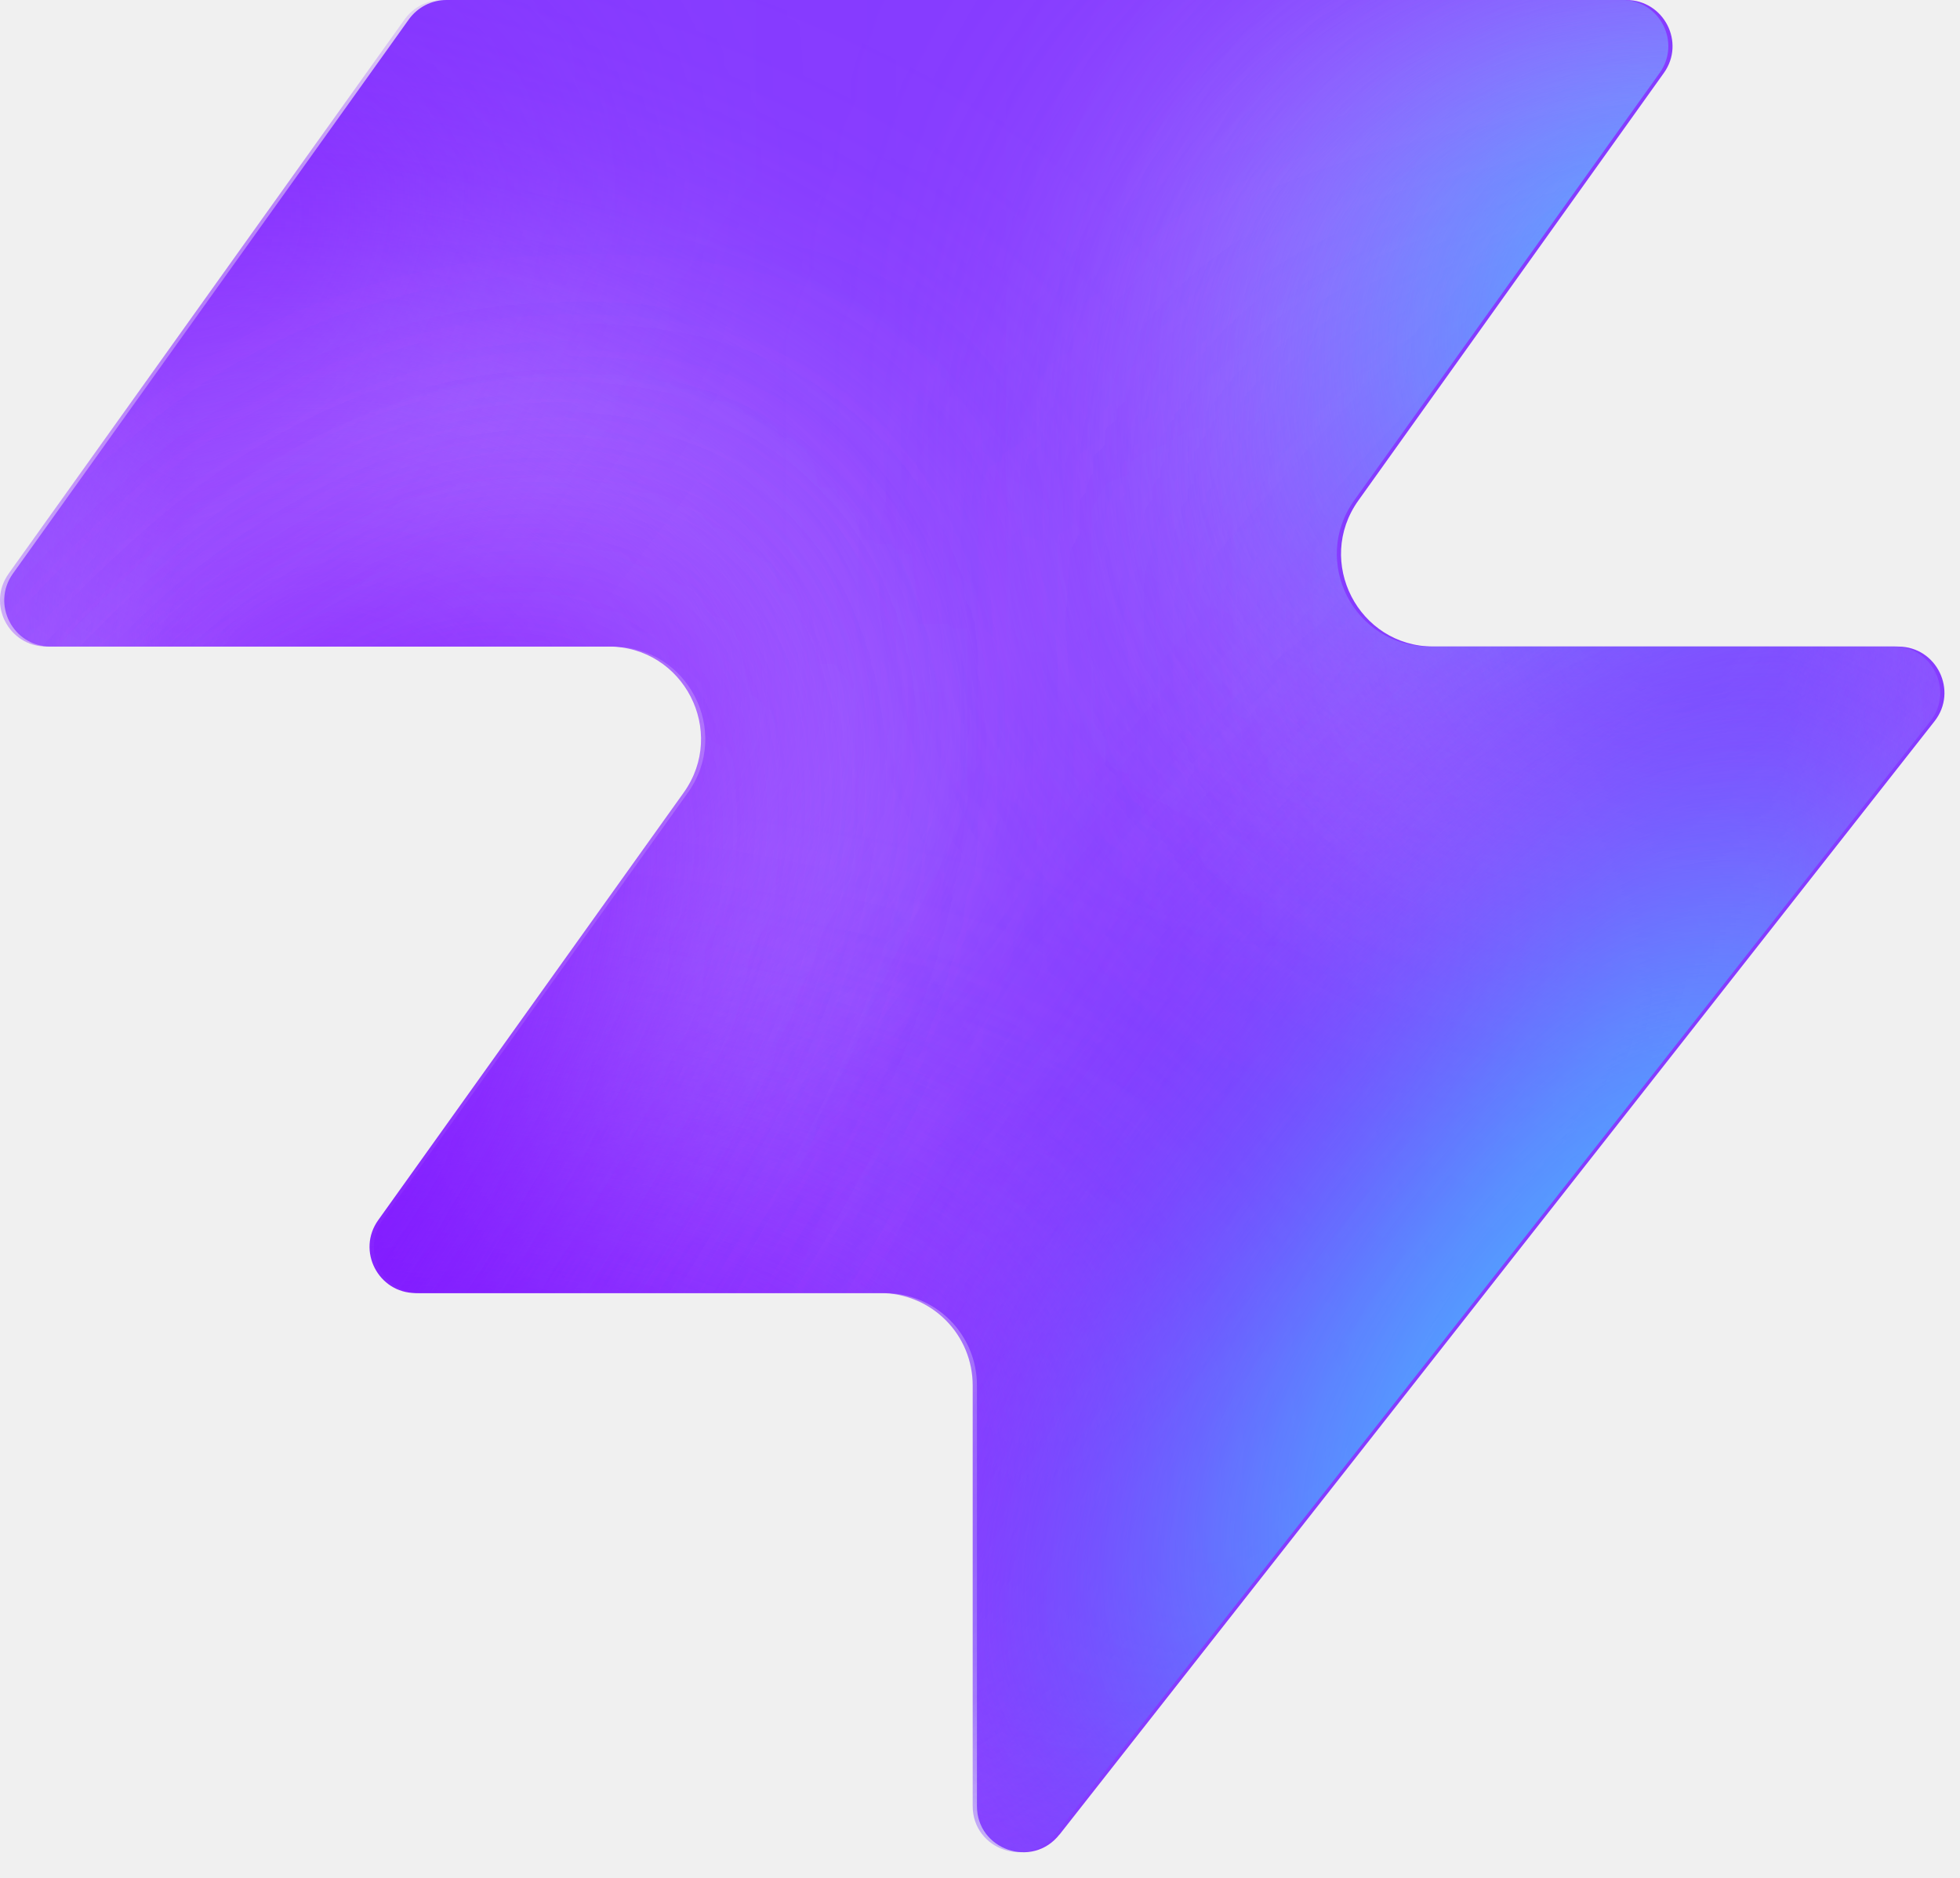
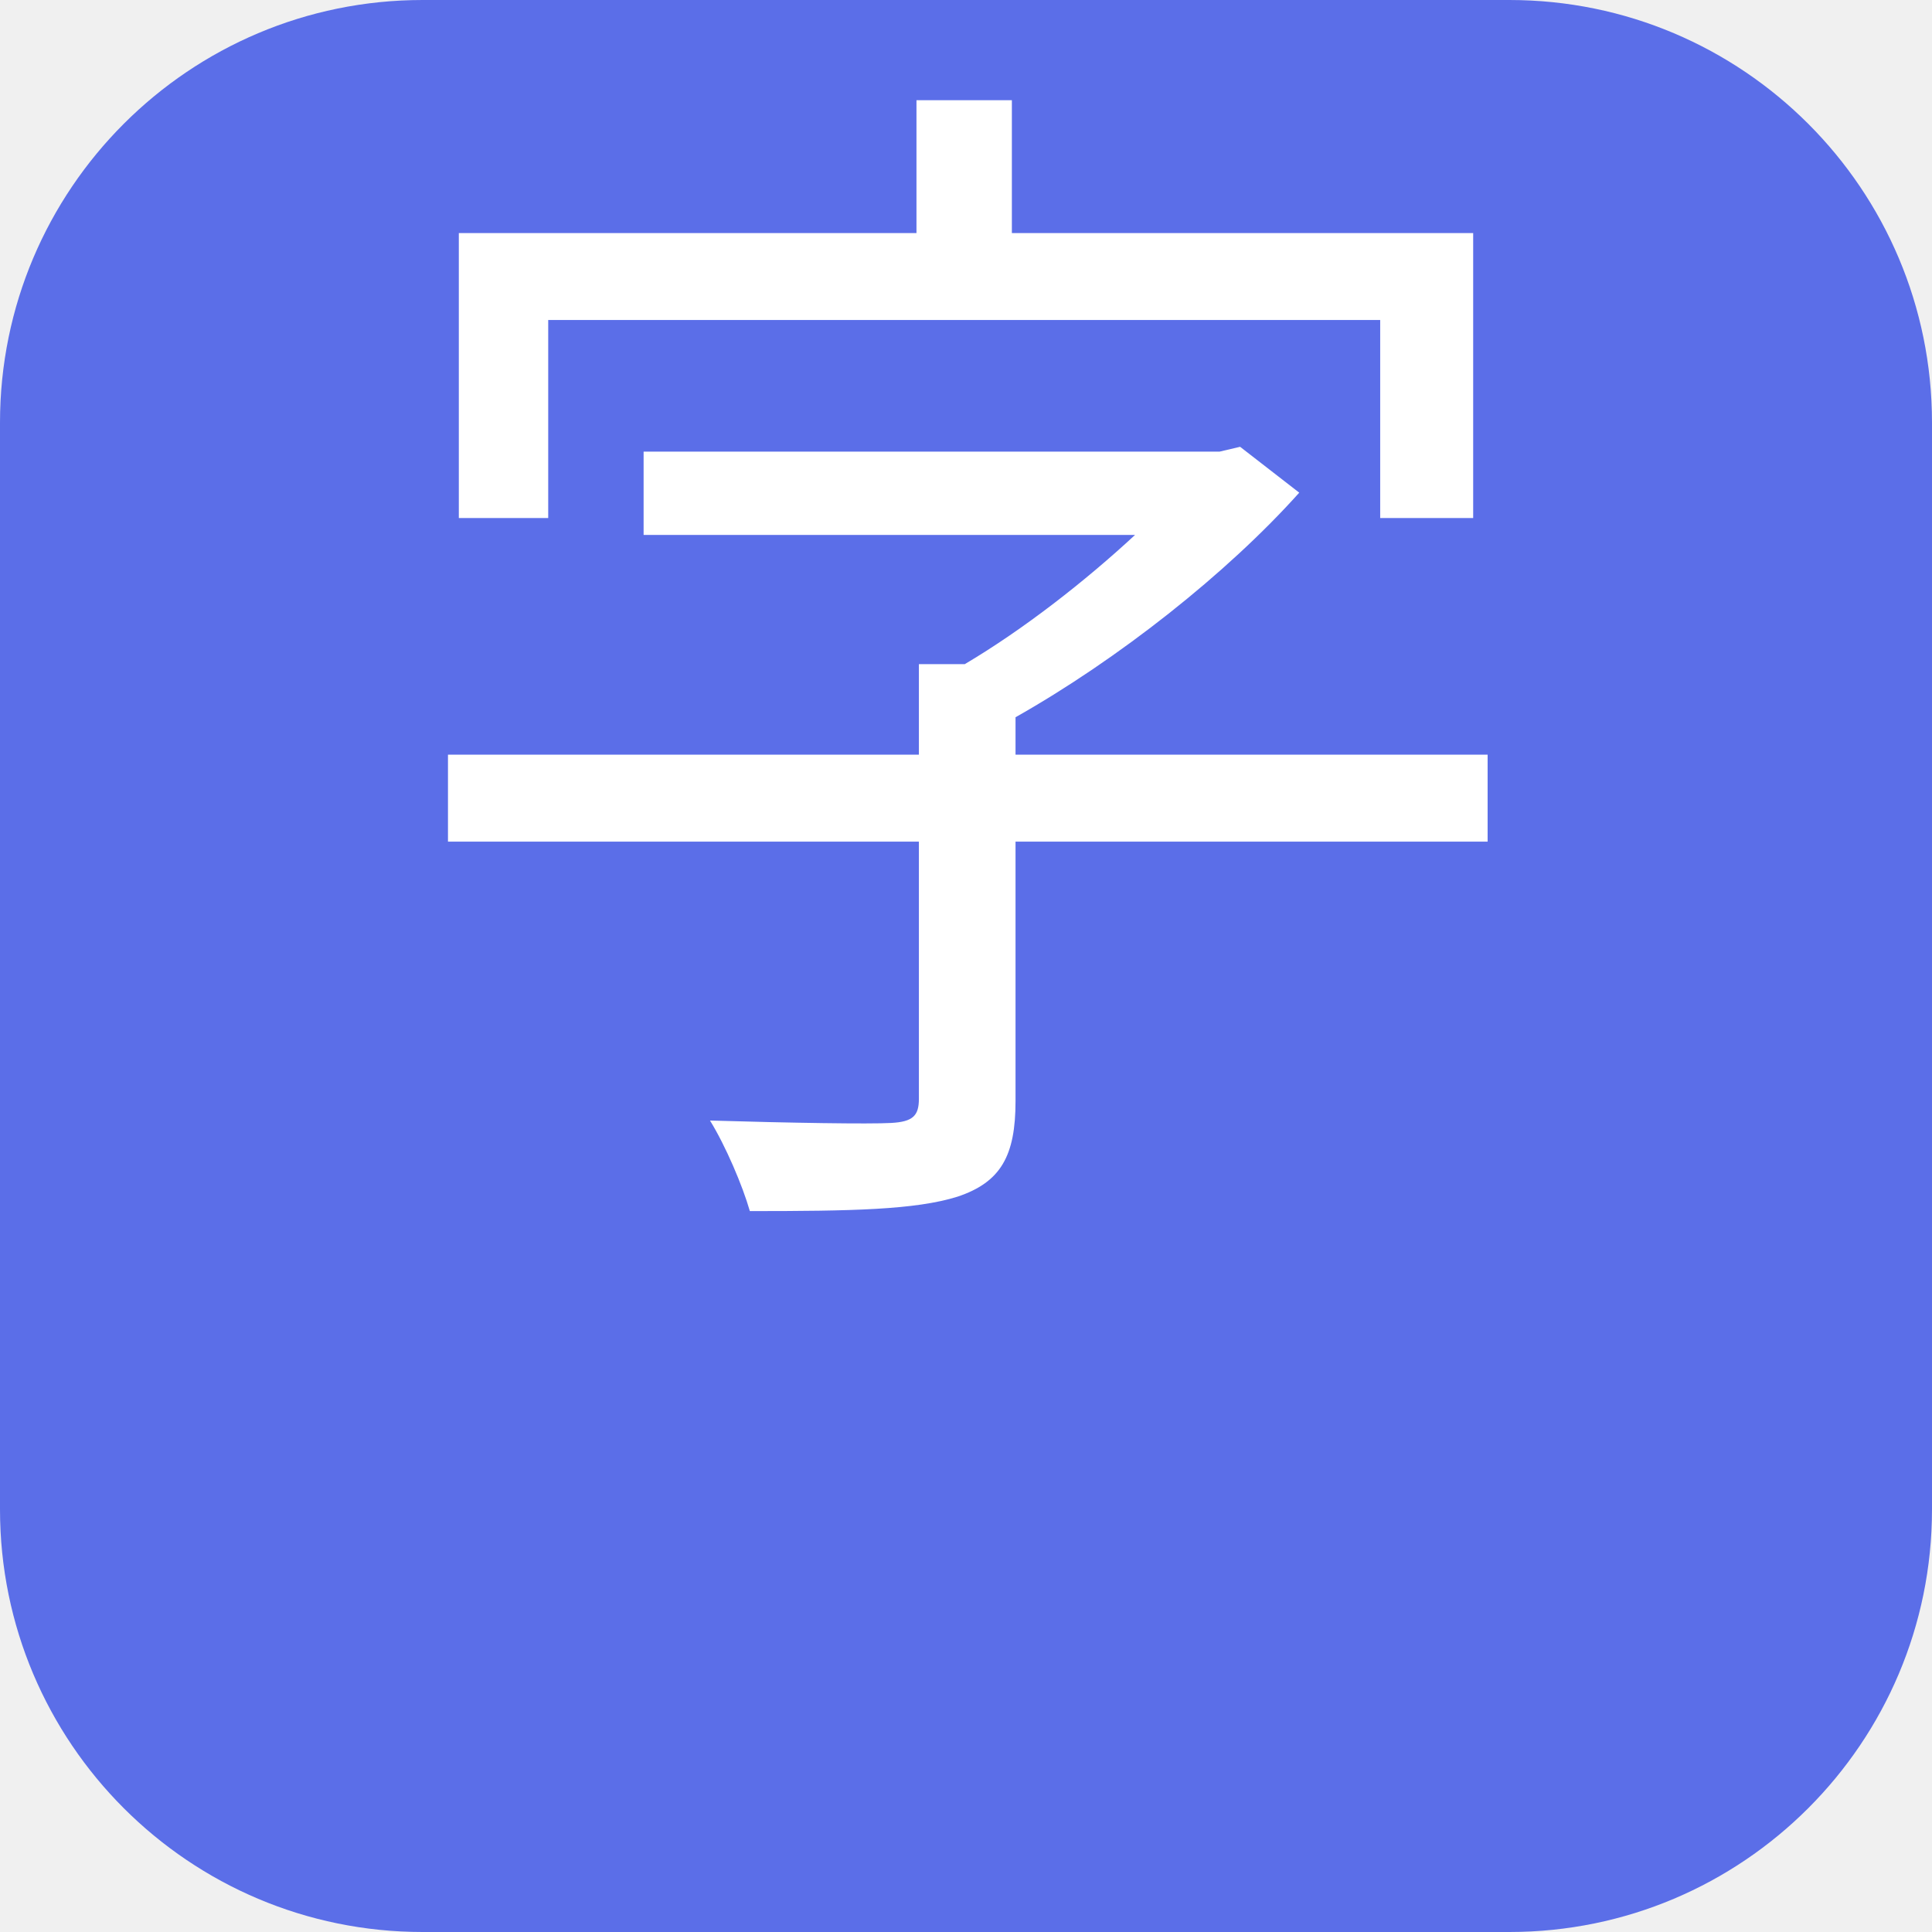
- <svg xmlns="http://www.w3.org/2000/svg" width="48" height="46" fill="none" viewBox="0 0 48 46">
-   <path fill="#863bff" d="M25.946 44.938c-.664.845-2.021.375-2.021-.698V33.937a2.26 2.26 0 0 0-2.262-2.262H10.287c-.92 0-1.456-1.04-.92-1.788l7.48-10.471c1.07-1.497 0-3.578-1.842-3.578H1.237c-.92 0-1.456-1.04-.92-1.788L10.013.474c.214-.297.556-.474.92-.474h28.894c.92 0 1.456 1.04.92 1.788l-7.48 10.471c-1.07 1.498 0 3.579 1.842 3.579h11.377c.943 0 1.473 1.088.89 1.83L25.947 44.94z" style="fill:#863bff;fill:color(display-p3 .525 .23 1);fill-opacity:1" />
-   <mask id="a" width="48" height="46" x="0" y="0" maskUnits="userSpaceOnUse" style="mask-type:alpha">
-     <path fill="#000" d="M25.842 44.938c-.664.844-2.021.375-2.021-.698V33.937a2.26 2.26 0 0 0-2.262-2.262H10.183c-.92 0-1.456-1.04-.92-1.788l7.48-10.471c1.07-1.498 0-3.579-1.842-3.579H1.133c-.92 0-1.456-1.04-.92-1.787L9.91.473c.214-.297.556-.474.92-.474h28.894c.92 0 1.456 1.04.92 1.788l-7.48 10.471c-1.07 1.498 0 3.578 1.842 3.578h11.377c.943 0 1.473 1.088.89 1.832L25.843 44.94z" style="fill:#000;fill-opacity:1" />
-   </mask>
-   <g mask="url(#a)">
-     <g filter="url(#b)">
-       <ellipse cx="5.508" cy="14.704" fill="#ede6ff" rx="5.508" ry="14.704" style="fill:#ede6ff;fill:color(display-p3 .927 .903 1);fill-opacity:1" transform="matrix(.00324 1 1 -.00324 -4.47 31.516)" />
-     </g>
-     <g filter="url(#c)">
-       <ellipse cx="10.399" cy="29.851" fill="#ede6ff" rx="10.399" ry="29.851" style="fill:#ede6ff;fill:color(display-p3 .927 .903 1);fill-opacity:1" transform="matrix(.00324 1 1 -.00324 -39.328 7.883)" />
-     </g>
-     <g filter="url(#d)">
-       <ellipse cx="5.508" cy="30.487" fill="#7e14ff" rx="5.508" ry="30.487" style="fill:#7e14ff;fill:color(display-p3 .492 .077 1);fill-opacity:1" transform="rotate(89.814 -25.913 -14.639)scale(1 -1)" />
-     </g>
-     <g filter="url(#e)">
-       <ellipse cx="5.508" cy="30.599" fill="#7e14ff" rx="5.508" ry="30.599" style="fill:#7e14ff;fill:color(display-p3 .492 .077 1);fill-opacity:1" transform="rotate(89.814 -32.644 -3.334)scale(1 -1)" />
-     </g>
-     <g filter="url(#f)">
-       <ellipse cx="5.508" cy="30.599" fill="#7e14ff" rx="5.508" ry="30.599" style="fill:#7e14ff;fill:color(display-p3 .492 .077 1);fill-opacity:1" transform="matrix(.00324 1 1 -.00324 -34.34 30.47)" />
-     </g>
-     <g filter="url(#g)">
-       <ellipse cx="14.072" cy="22.078" fill="#ede6ff" rx="14.072" ry="22.078" style="fill:#ede6ff;fill:color(display-p3 .927 .903 1);fill-opacity:1" transform="rotate(93.35 24.506 48.493)scale(-1 1)" />
-     </g>
-     <g filter="url(#h)">
-       <ellipse cx="3.47" cy="21.501" fill="#7e14ff" rx="3.47" ry="21.501" style="fill:#7e14ff;fill:color(display-p3 .492 .077 1);fill-opacity:1" transform="rotate(89.009 28.708 47.59)scale(-1 1)" />
-     </g>
-     <g filter="url(#i)">
-       <ellipse cx="3.47" cy="21.501" fill="#7e14ff" rx="3.47" ry="21.501" style="fill:#7e14ff;fill:color(display-p3 .492 .077 1);fill-opacity:1" transform="rotate(89.009 28.708 47.59)scale(-1 1)" />
-     </g>
-     <g filter="url(#j)">
-       <ellipse cx=".387" cy="8.972" fill="#7e14ff" rx="4.407" ry="29.108" style="fill:#7e14ff;fill:color(display-p3 .492 .077 1);fill-opacity:1" transform="rotate(39.51 .387 8.972)" />
-     </g>
-     <g filter="url(#k)">
-       <ellipse cx="47.523" cy="-6.092" fill="#7e14ff" rx="4.407" ry="29.108" style="fill:#7e14ff;fill:color(display-p3 .492 .077 1);fill-opacity:1" transform="rotate(37.892 47.523 -6.092)" />
-     </g>
-     <g filter="url(#l)">
-       <ellipse cx="41.412" cy="6.333" fill="#47bfff" rx="5.971" ry="9.665" style="fill:#47bfff;fill:color(display-p3 .28 .748 1);fill-opacity:1" transform="rotate(37.892 41.412 6.333)" />
-     </g>
-     <g filter="url(#m)">
-       <ellipse cx="-1.879" cy="38.332" fill="#7e14ff" rx="4.407" ry="29.108" style="fill:#7e14ff;fill:color(display-p3 .492 .077 1);fill-opacity:1" transform="rotate(37.892 -1.88 38.332)" />
-     </g>
-     <g filter="url(#n)">
-       <ellipse cx="-1.879" cy="38.332" fill="#7e14ff" rx="4.407" ry="29.108" style="fill:#7e14ff;fill:color(display-p3 .492 .077 1);fill-opacity:1" transform="rotate(37.892 -1.88 38.332)" />
-     </g>
-     <g filter="url(#o)">
-       <ellipse cx="35.651" cy="29.907" fill="#7e14ff" rx="4.407" ry="29.108" style="fill:#7e14ff;fill:color(display-p3 .492 .077 1);fill-opacity:1" transform="rotate(37.892 35.651 29.907)" />
-     </g>
-     <g filter="url(#p)">
-       <ellipse cx="38.418" cy="32.4" fill="#47bfff" rx="5.971" ry="15.297" style="fill:#47bfff;fill:color(display-p3 .28 .748 1);fill-opacity:1" transform="rotate(37.892 38.418 32.4)" />
-     </g>
-   </g>
-   <defs>
-     <filter id="b" width="60.045" height="41.654" x="-19.77" y="16.149" color-interpolation-filters="sRGB" filterUnits="userSpaceOnUse">
-       <feFlood flood-opacity="0" result="BackgroundImageFix" />
-       <feBlend in="SourceGraphic" in2="BackgroundImageFix" result="shape" />
-       <feGaussianBlur result="effect1_foregroundBlur_2002_17158" stdDeviation="7.659" />
-     </filter>
-     <filter id="c" width="90.34" height="51.437" x="-54.613" y="-7.533" color-interpolation-filters="sRGB" filterUnits="userSpaceOnUse">
-       <feFlood flood-opacity="0" result="BackgroundImageFix" />
-       <feBlend in="SourceGraphic" in2="BackgroundImageFix" result="shape" />
-       <feGaussianBlur result="effect1_foregroundBlur_2002_17158" stdDeviation="7.659" />
-     </filter>
-     <filter id="d" width="79.355" height="29.4" x="-49.64" y="2.03" color-interpolation-filters="sRGB" filterUnits="userSpaceOnUse">
-       <feFlood flood-opacity="0" result="BackgroundImageFix" />
-       <feBlend in="SourceGraphic" in2="BackgroundImageFix" result="shape" />
-       <feGaussianBlur result="effect1_foregroundBlur_2002_17158" stdDeviation="4.596" />
-     </filter>
-     <filter id="e" width="79.579" height="29.4" x="-45.045" y="20.029" color-interpolation-filters="sRGB" filterUnits="userSpaceOnUse">
-       <feFlood flood-opacity="0" result="BackgroundImageFix" />
-       <feBlend in="SourceGraphic" in2="BackgroundImageFix" result="shape" />
-       <feGaussianBlur result="effect1_foregroundBlur_2002_17158" stdDeviation="4.596" />
-     </filter>
-     <filter id="f" width="79.579" height="29.4" x="-43.513" y="21.178" color-interpolation-filters="sRGB" filterUnits="userSpaceOnUse">
-       <feFlood flood-opacity="0" result="BackgroundImageFix" />
-       <feBlend in="SourceGraphic" in2="BackgroundImageFix" result="shape" />
-       <feGaussianBlur result="effect1_foregroundBlur_2002_17158" stdDeviation="4.596" />
-     </filter>
-     <filter id="g" width="74.749" height="58.852" x="15.756" y="-17.901" color-interpolation-filters="sRGB" filterUnits="userSpaceOnUse">
-       <feFlood flood-opacity="0" result="BackgroundImageFix" />
-       <feBlend in="SourceGraphic" in2="BackgroundImageFix" result="shape" />
-       <feGaussianBlur result="effect1_foregroundBlur_2002_17158" stdDeviation="7.659" />
-     </filter>
-     <filter id="h" width="61.377" height="25.362" x="23.548" y="2.284" color-interpolation-filters="sRGB" filterUnits="userSpaceOnUse">
-       <feFlood flood-opacity="0" result="BackgroundImageFix" />
-       <feBlend in="SourceGraphic" in2="BackgroundImageFix" result="shape" />
-       <feGaussianBlur result="effect1_foregroundBlur_2002_17158" stdDeviation="4.596" />
-     </filter>
-     <filter id="i" width="61.377" height="25.362" x="23.548" y="2.284" color-interpolation-filters="sRGB" filterUnits="userSpaceOnUse">
-       <feFlood flood-opacity="0" result="BackgroundImageFix" />
-       <feBlend in="SourceGraphic" in2="BackgroundImageFix" result="shape" />
-       <feGaussianBlur result="effect1_foregroundBlur_2002_17158" stdDeviation="4.596" />
-     </filter>
-     <filter id="j" width="56.045" height="63.649" x="-27.636" y="-22.853" color-interpolation-filters="sRGB" filterUnits="userSpaceOnUse">
-       <feFlood flood-opacity="0" result="BackgroundImageFix" />
-       <feBlend in="SourceGraphic" in2="BackgroundImageFix" result="shape" />
-       <feGaussianBlur result="effect1_foregroundBlur_2002_17158" stdDeviation="4.596" />
-     </filter>
-     <filter id="k" width="54.814" height="64.646" x="20.116" y="-38.415" color-interpolation-filters="sRGB" filterUnits="userSpaceOnUse">
-       <feFlood flood-opacity="0" result="BackgroundImageFix" />
-       <feBlend in="SourceGraphic" in2="BackgroundImageFix" result="shape" />
-       <feGaussianBlur result="effect1_foregroundBlur_2002_17158" stdDeviation="4.596" />
-     </filter>
-     <filter id="l" width="33.541" height="35.313" x="24.641" y="-11.323" color-interpolation-filters="sRGB" filterUnits="userSpaceOnUse">
-       <feFlood flood-opacity="0" result="BackgroundImageFix" />
-       <feBlend in="SourceGraphic" in2="BackgroundImageFix" result="shape" />
-       <feGaussianBlur result="effect1_foregroundBlur_2002_17158" stdDeviation="4.596" />
-     </filter>
-     <filter id="m" width="54.814" height="64.646" x="-29.286" y="6.009" color-interpolation-filters="sRGB" filterUnits="userSpaceOnUse">
-       <feFlood flood-opacity="0" result="BackgroundImageFix" />
-       <feBlend in="SourceGraphic" in2="BackgroundImageFix" result="shape" />
-       <feGaussianBlur result="effect1_foregroundBlur_2002_17158" stdDeviation="4.596" />
-     </filter>
-     <filter id="n" width="54.814" height="64.646" x="-29.286" y="6.009" color-interpolation-filters="sRGB" filterUnits="userSpaceOnUse">
-       <feFlood flood-opacity="0" result="BackgroundImageFix" />
-       <feBlend in="SourceGraphic" in2="BackgroundImageFix" result="shape" />
-       <feGaussianBlur result="effect1_foregroundBlur_2002_17158" stdDeviation="4.596" />
-     </filter>
-     <filter id="o" width="54.814" height="64.646" x="8.244" y="-2.416" color-interpolation-filters="sRGB" filterUnits="userSpaceOnUse">
-       <feFlood flood-opacity="0" result="BackgroundImageFix" />
-       <feBlend in="SourceGraphic" in2="BackgroundImageFix" result="shape" />
-       <feGaussianBlur result="effect1_foregroundBlur_2002_17158" stdDeviation="4.596" />
-     </filter>
-     <filter id="p" width="39.409" height="43.623" x="18.713" y="10.588" color-interpolation-filters="sRGB" filterUnits="userSpaceOnUse">
-       <feFlood flood-opacity="0" result="BackgroundImageFix" />
-       <feBlend in="SourceGraphic" in2="BackgroundImageFix" result="shape" />
-       <feGaussianBlur result="effect1_foregroundBlur_2002_17158" stdDeviation="4.596" />
-     </filter>
-   </defs>
+ <svg xmlns="http://www.w3.org/2000/svg" width="512" height="512" viewBox="0 0 512 512">
+   <rect width="512" height="512" rx="112" fill="#5b6ee8" />
+   <text x="256" y="296" text-anchor="middle" font-family="WenQuanYi Zen Hei, Noto Sans SC, PingFang SC, Microsoft YaHei, sans-serif" font-size="320" fill="#ffffff">字</text>
</svg>
